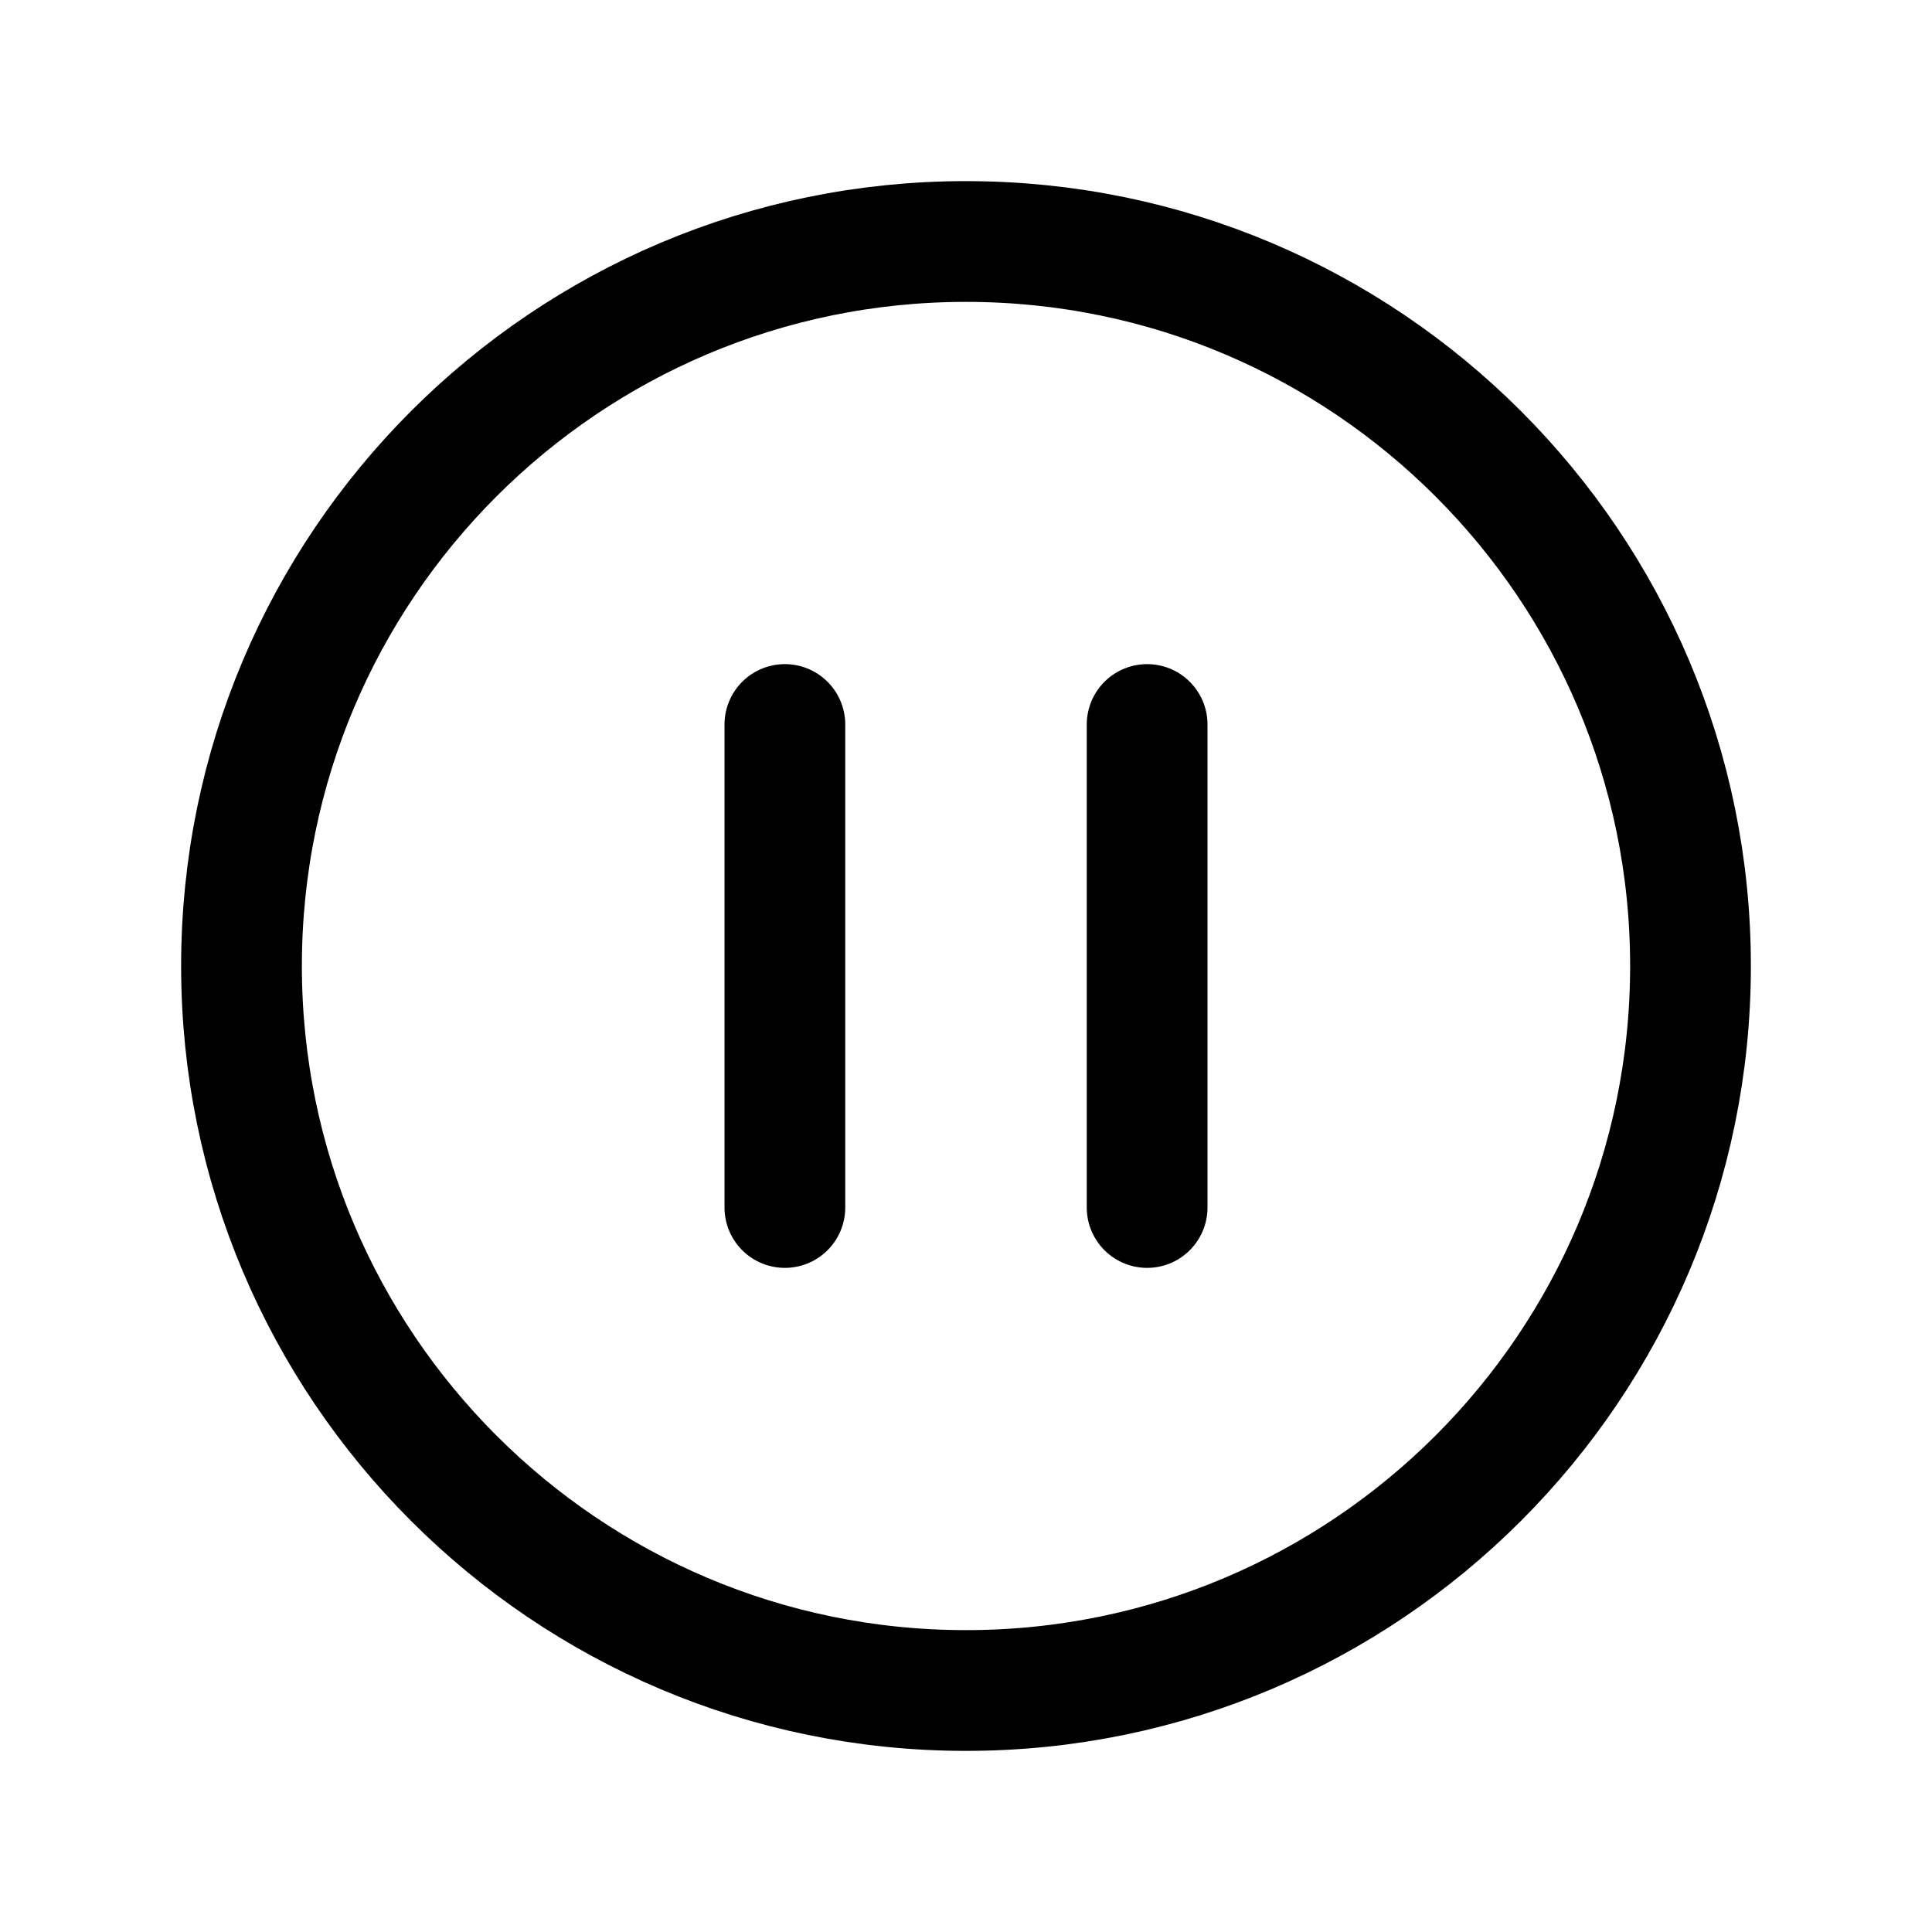
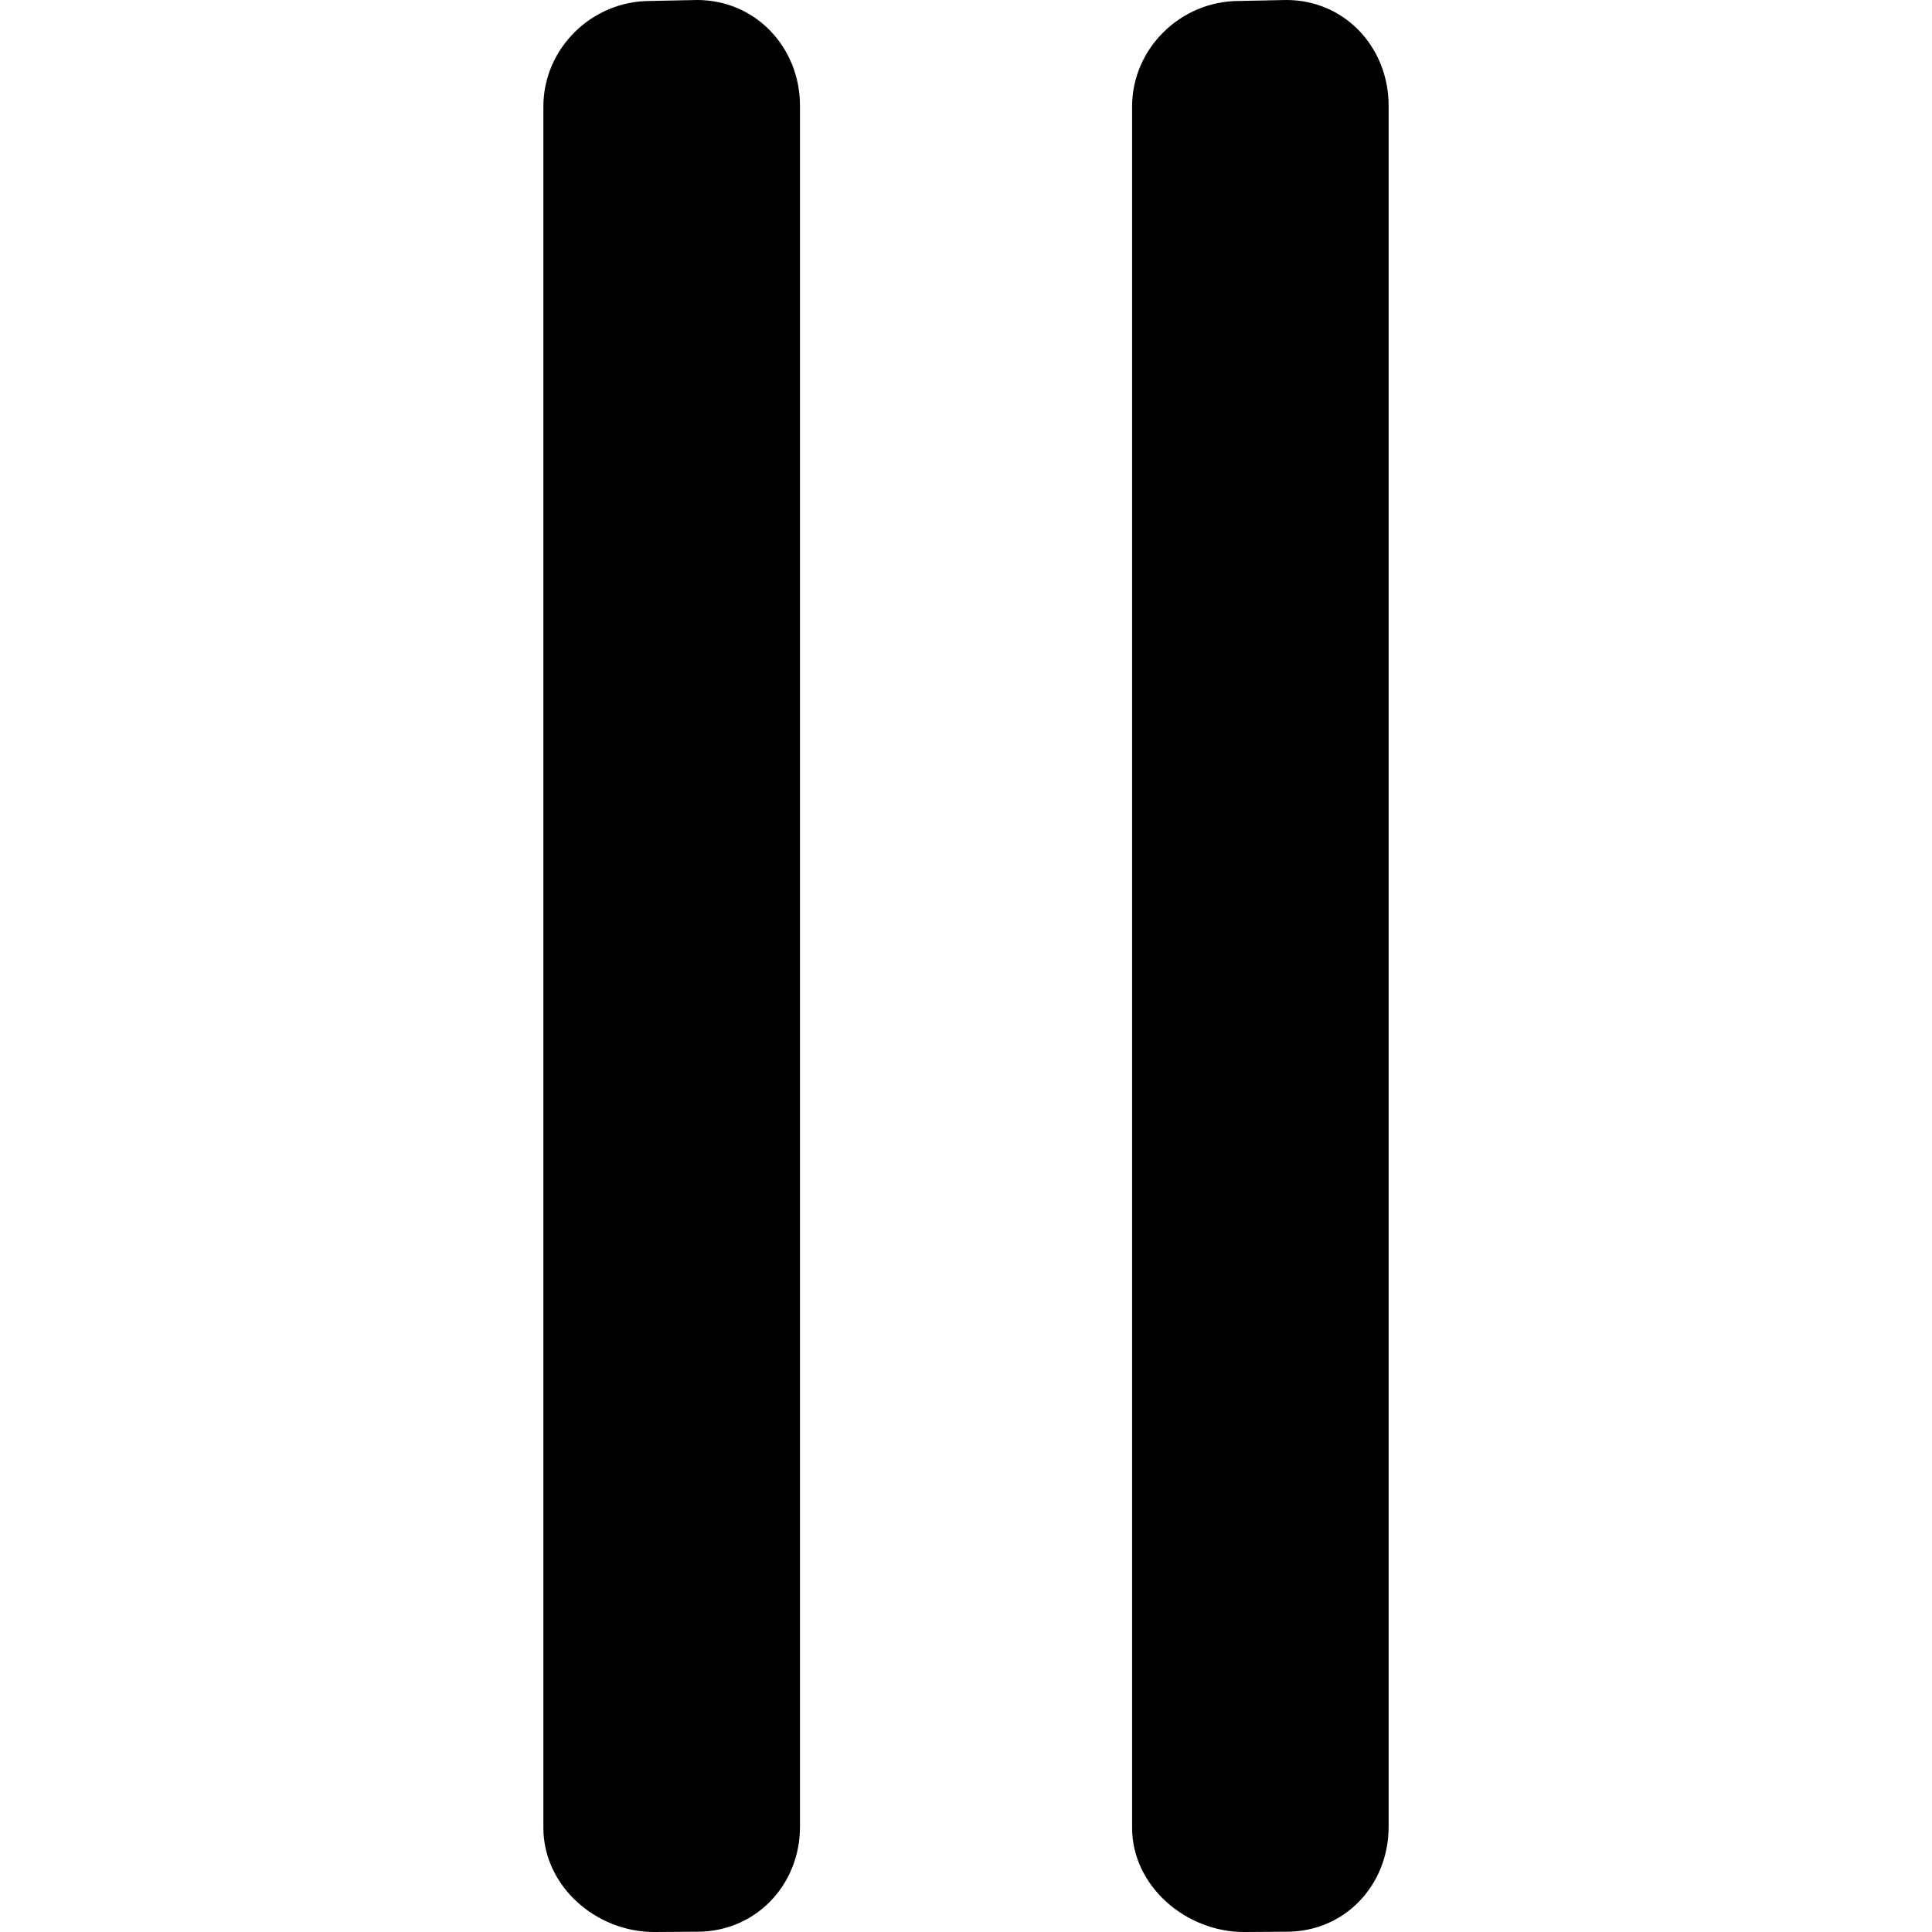
- <svg xmlns="http://www.w3.org/2000/svg" width="512px" height="512px" viewBox="0 0 512 512">
-   <path d="M448,256c0-106-86-192-192-192S64,150,64,256s86,192,192,192S448,362,448,256Z" style="fill:none;stroke:#000;stroke-miterlimit:10;stroke-width:32px" />
-   <line x1="208" y1="192" x2="208" y2="320" style="fill:none;stroke:#000;stroke-linecap:round;stroke-miterlimit:10;stroke-width:32px" />
-   <line x1="304" y1="192" x2="304" y2="320" style="fill:none;stroke:#000;stroke-linecap:round;stroke-miterlimit:10;stroke-width:32px" />
+ <svg xmlns="http://www.w3.org/2000/svg" version="1.1" id="Layer_1" x="0px" y="0px" viewBox="0 0 493.528 493.528" style="enable-background:new 0 0 493.528 493.528;" xml:space="preserve">
+   <g>
+     <g>
+       <path d="M178.064,0L166.04,0.248c-14.876,0-27.236,12.112-27.236,26.992v439.664c0,14.876,13.396,26.624,28.272,26.624h0.084    l10.976-0.072c14.892,0,26.22-11.92,26.22-26.808V26.996C204.352,12.116,193.028,0,178.064,0z" />
+     </g>
+   </g>
+   <g>
+     <g>
+       <path d="M328.584,0l-12.092,0.248c-14.88,0-27.3,12.112-27.3,26.992v439.664c0,14.876,13.708,26.624,28.58,26.624h0.084    l10.816-0.072c14.88,0,26.052-11.92,26.052-26.808V26.996C354.72,12.116,343.548,0,328.584,0z" />
+     </g>
+   </g>
+   <g>
+ </g>
+   <g>
+ </g>
+   <g>
+ </g>
+   <g>
+ </g>
+   <g>
+ </g>
+   <g>
+ </g>
+   <g>
+ </g>
+   <g>
+ </g>
+   <g>
+ </g>
+   <g>
+ </g>
+   <g>
+ </g>
+   <g>
+ </g>
+   <g>
+ </g>
+   <g>
+ </g>
+   <g>
+ </g>
</svg>
